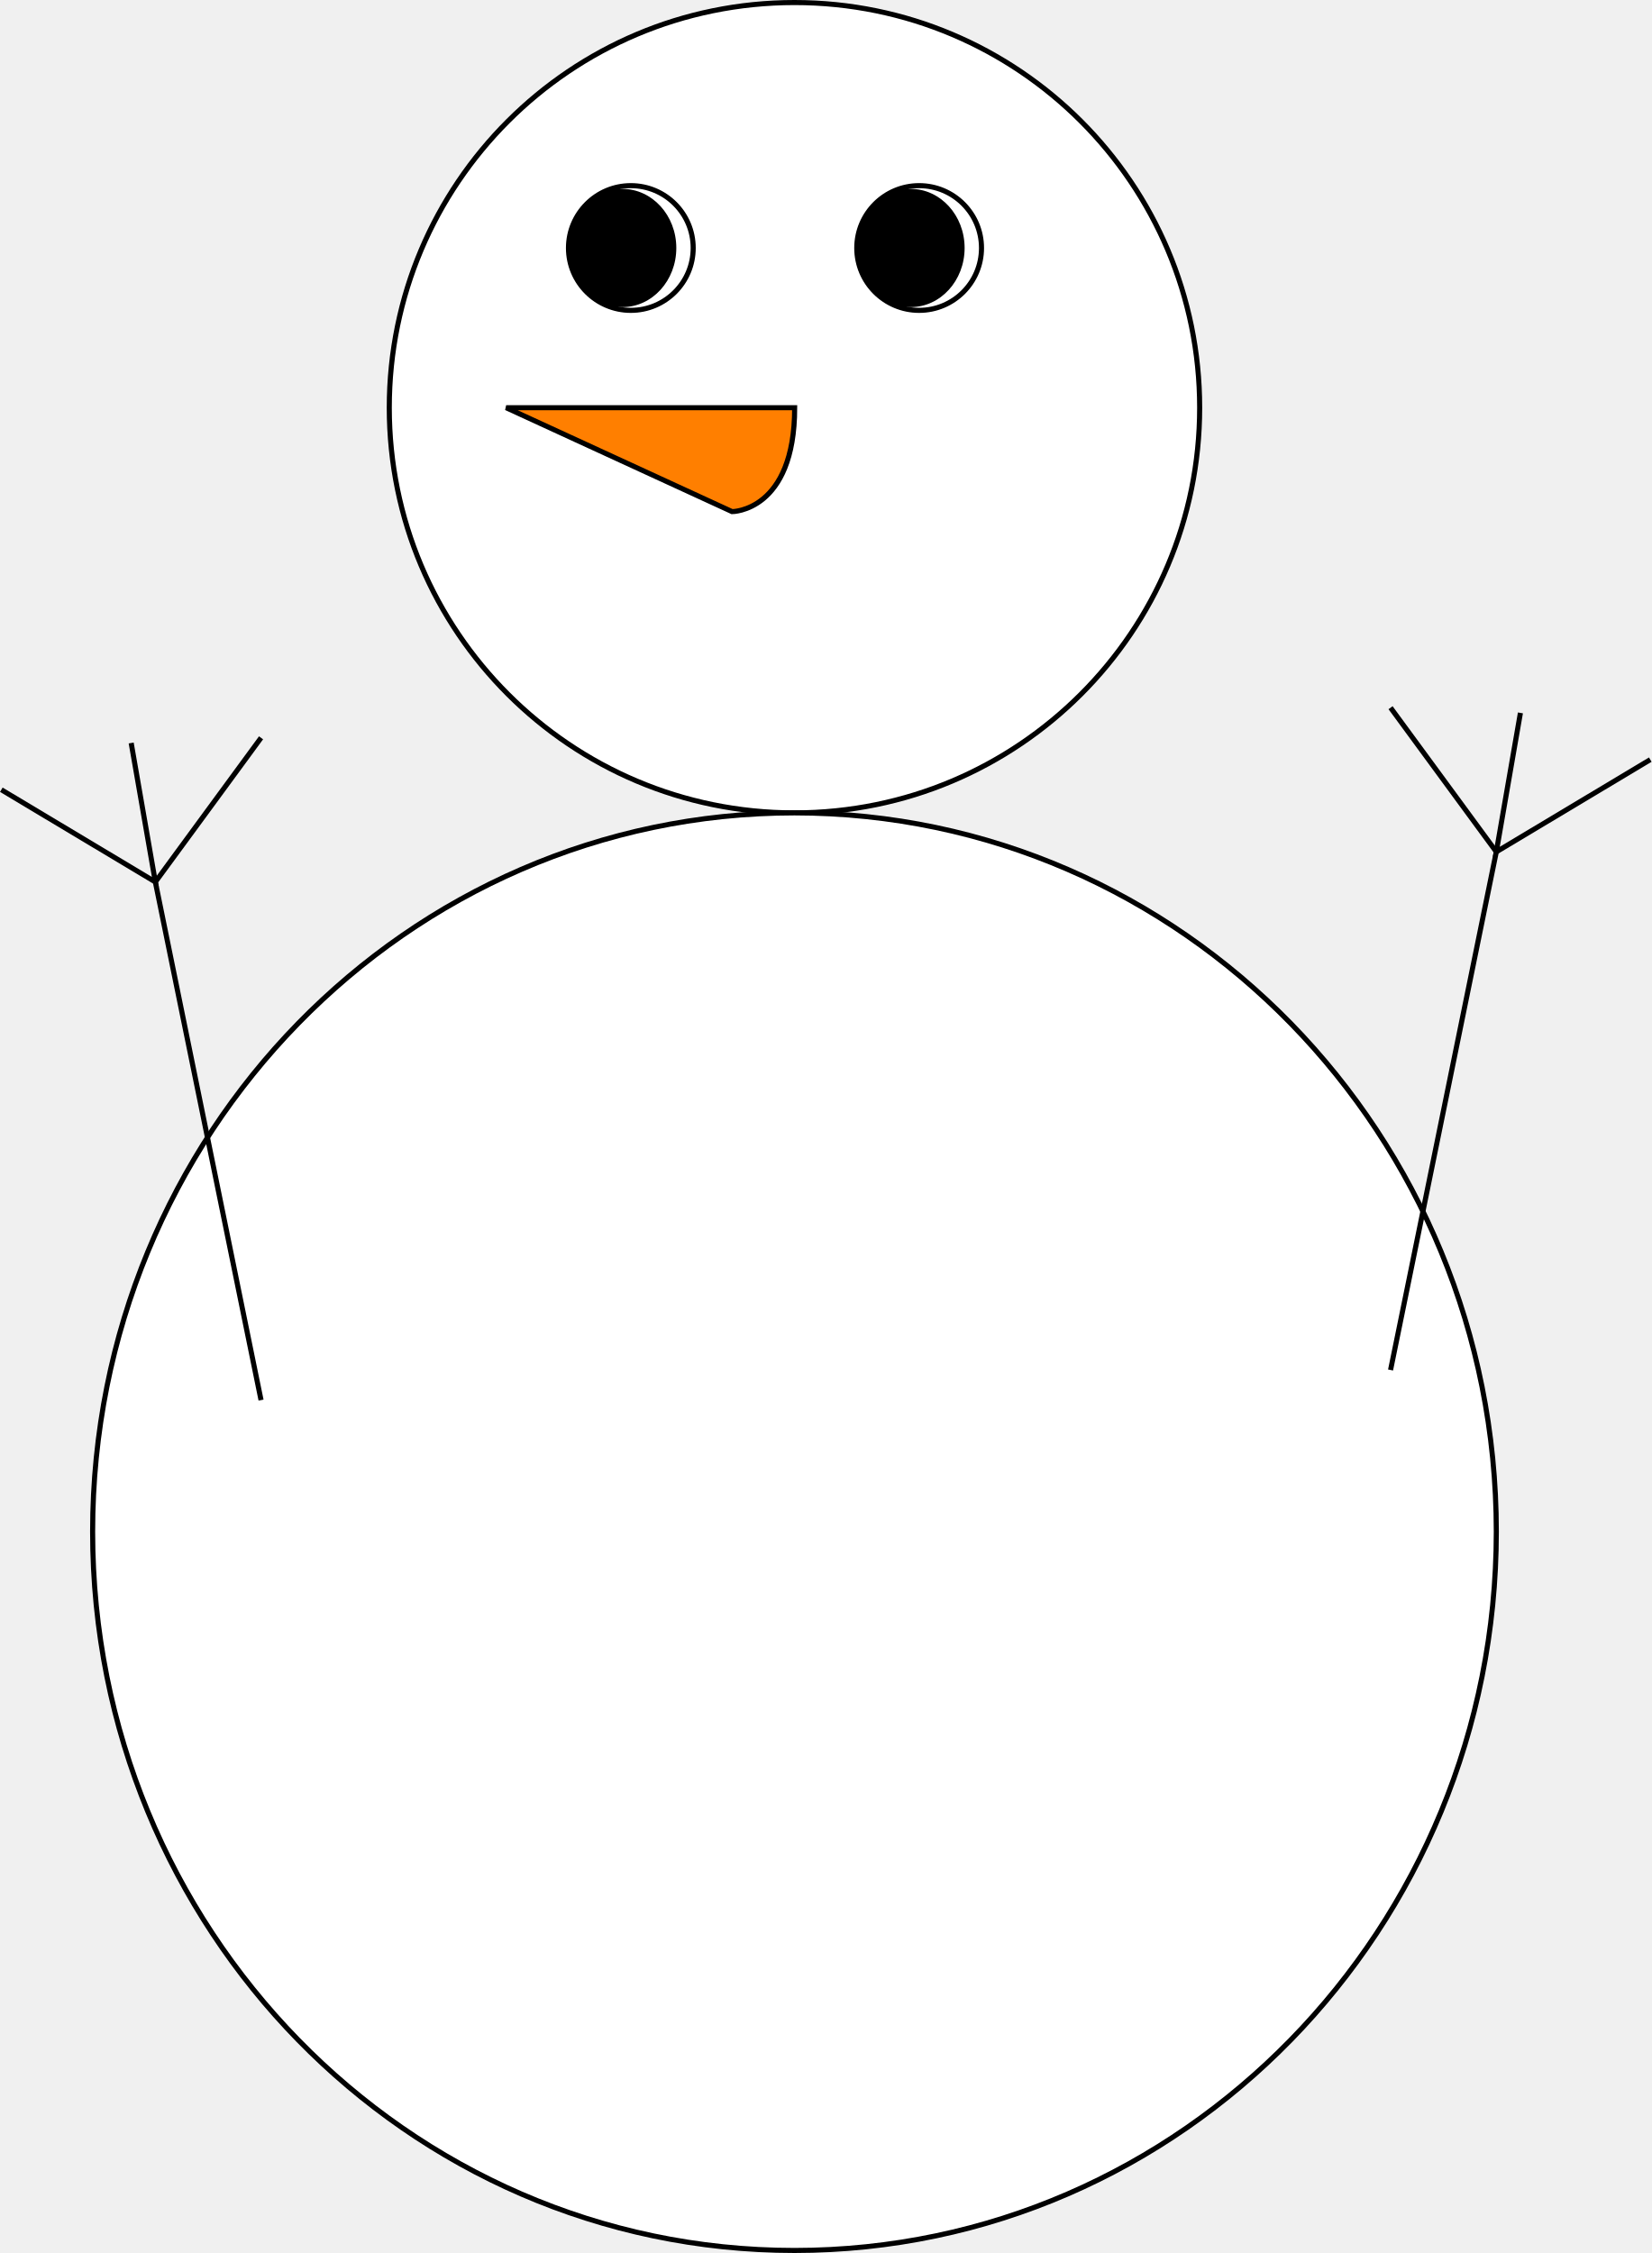
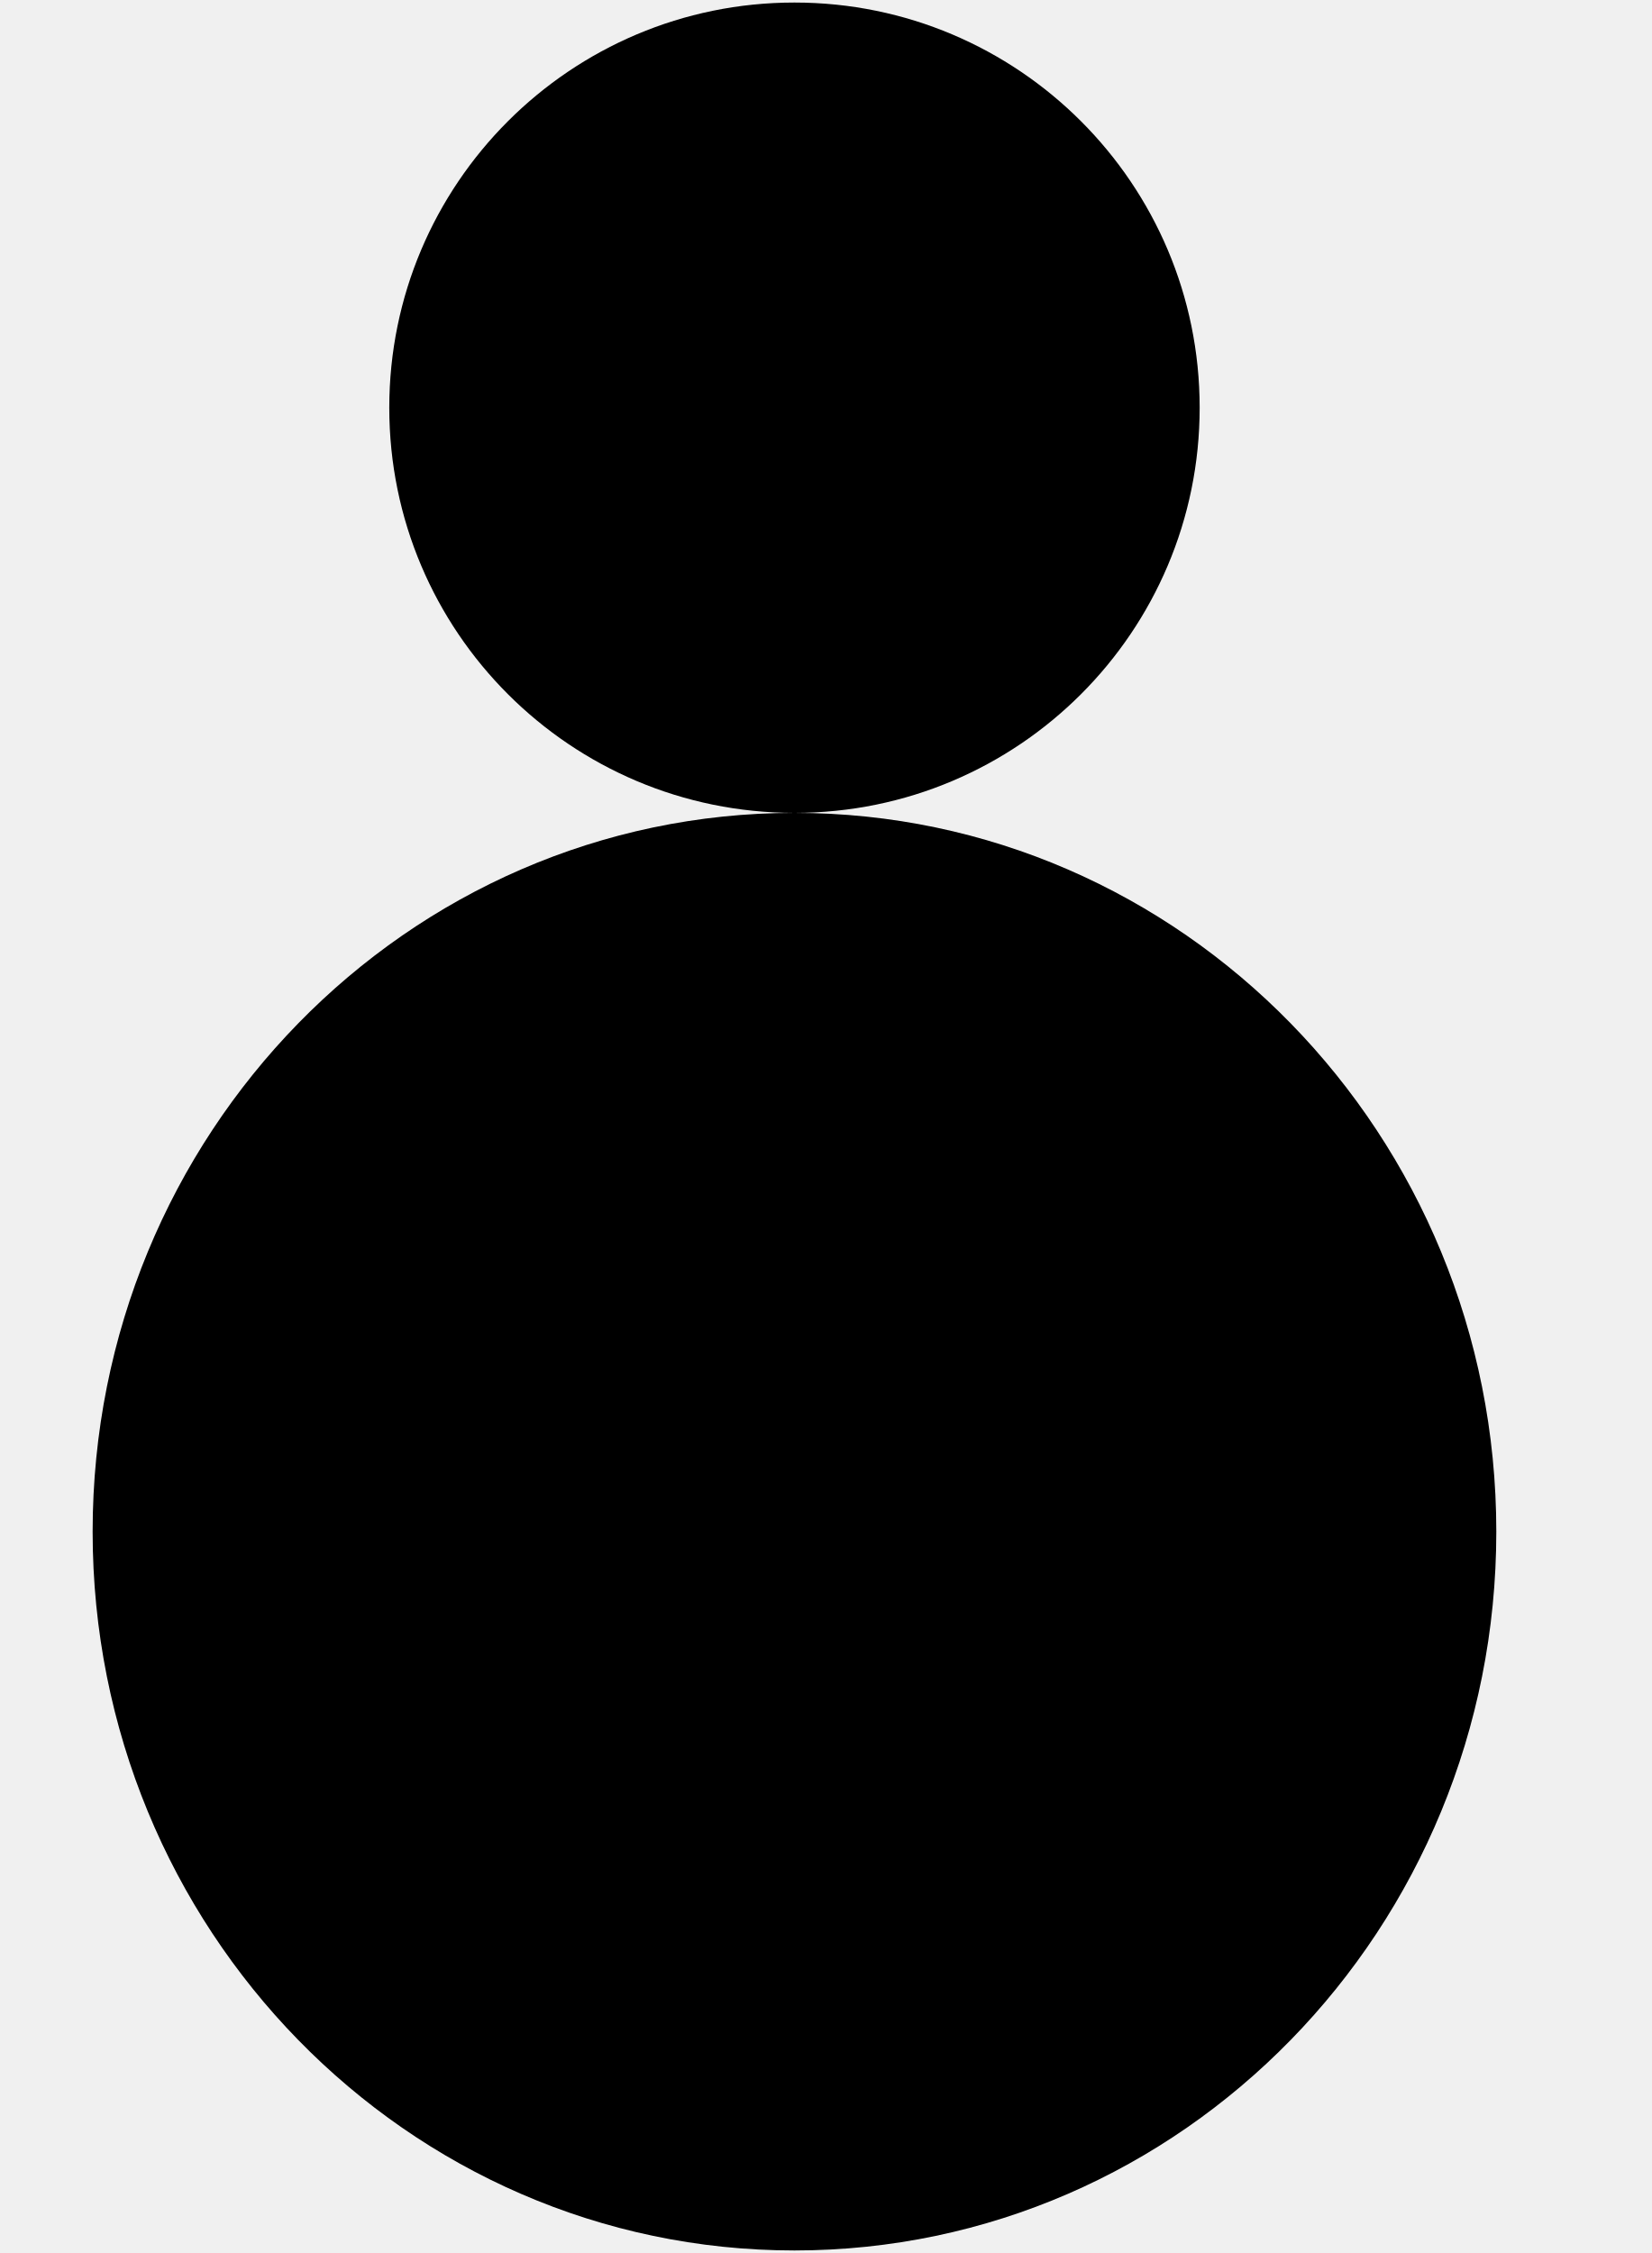
<svg xmlns="http://www.w3.org/2000/svg" id="Layer_2" data-name="Layer 2" viewBox="0 0 324.7 442.96">
-   <g stroke="#000">
-     <g fill="#fff">
+   <g>
+     <g>
      <circle cx="156.19" cy="80.16" r="79.66" />
      <ellipse cx="156.19" cy="301.14" rx="137.98" ry="141.32" />
      <circle cx="124.02" cy="48.76" r="12.26" />
      <circle cx="180.7" cy="48.76" r="12.26" />
    </g>
  </g>
  <ellipse cx="122.36" cy="48.76" rx="10.6" ry="11.62" />
  <ellipse cx="179.04" cy="48.76" rx="10.6" ry="11.62" />
-   <g fill="none" stroke="#000">
+   <g fill="none">
    <polyline points="273.38 269.35 294.17 167.48 273.38 139.14" />
    <polyline points="324.44 149.35 294.17 167.48 298.91 140.16" />
    <polyline points="51.32 275.27 30.54 173.4 51.32 145.06" />
    <polyline points="0.26 155.27 30.54 173.4 25.79 146.08" />
  </g>
-   <path d="M351,430.19H294.28l44.42,20.43S351,450.62,351,430.19Z" transform="translate(-194.77 -350.03)" fill="#ff7f00" stroke="#000" />
+   <path d="M351,430.19H294.28l44.42,20.43S351,450.62,351,430.19Z" transform="translate(-194.77 -350.03)" />
</svg>
